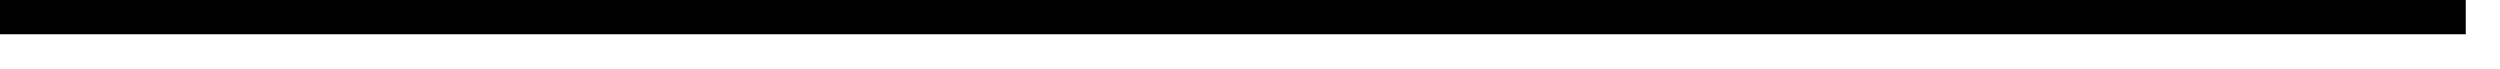
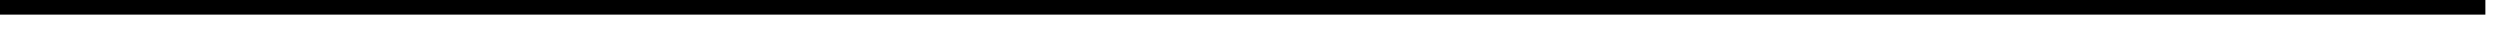
- <svg xmlns="http://www.w3.org/2000/svg" version="1.1" width="73px" height="2px">
-   <g transform="matrix(1 0 0 1 -459 -2838 )">
-     <path d="M 459 2838.5  L 531 2838.5  " stroke-width="1" stroke="#000000" fill="none" />
+ <svg xmlns="http://www.w3.org/2000/svg" version="1.1" width="171px" height="2px">
+   <g transform="matrix(1 0 0 1 -2153 -1714 )">
+     <path d="M 2153 1714.5  L 2323 1714.5  " stroke-width="1" stroke="#000000" fill="none" />
  </g>
</svg>
